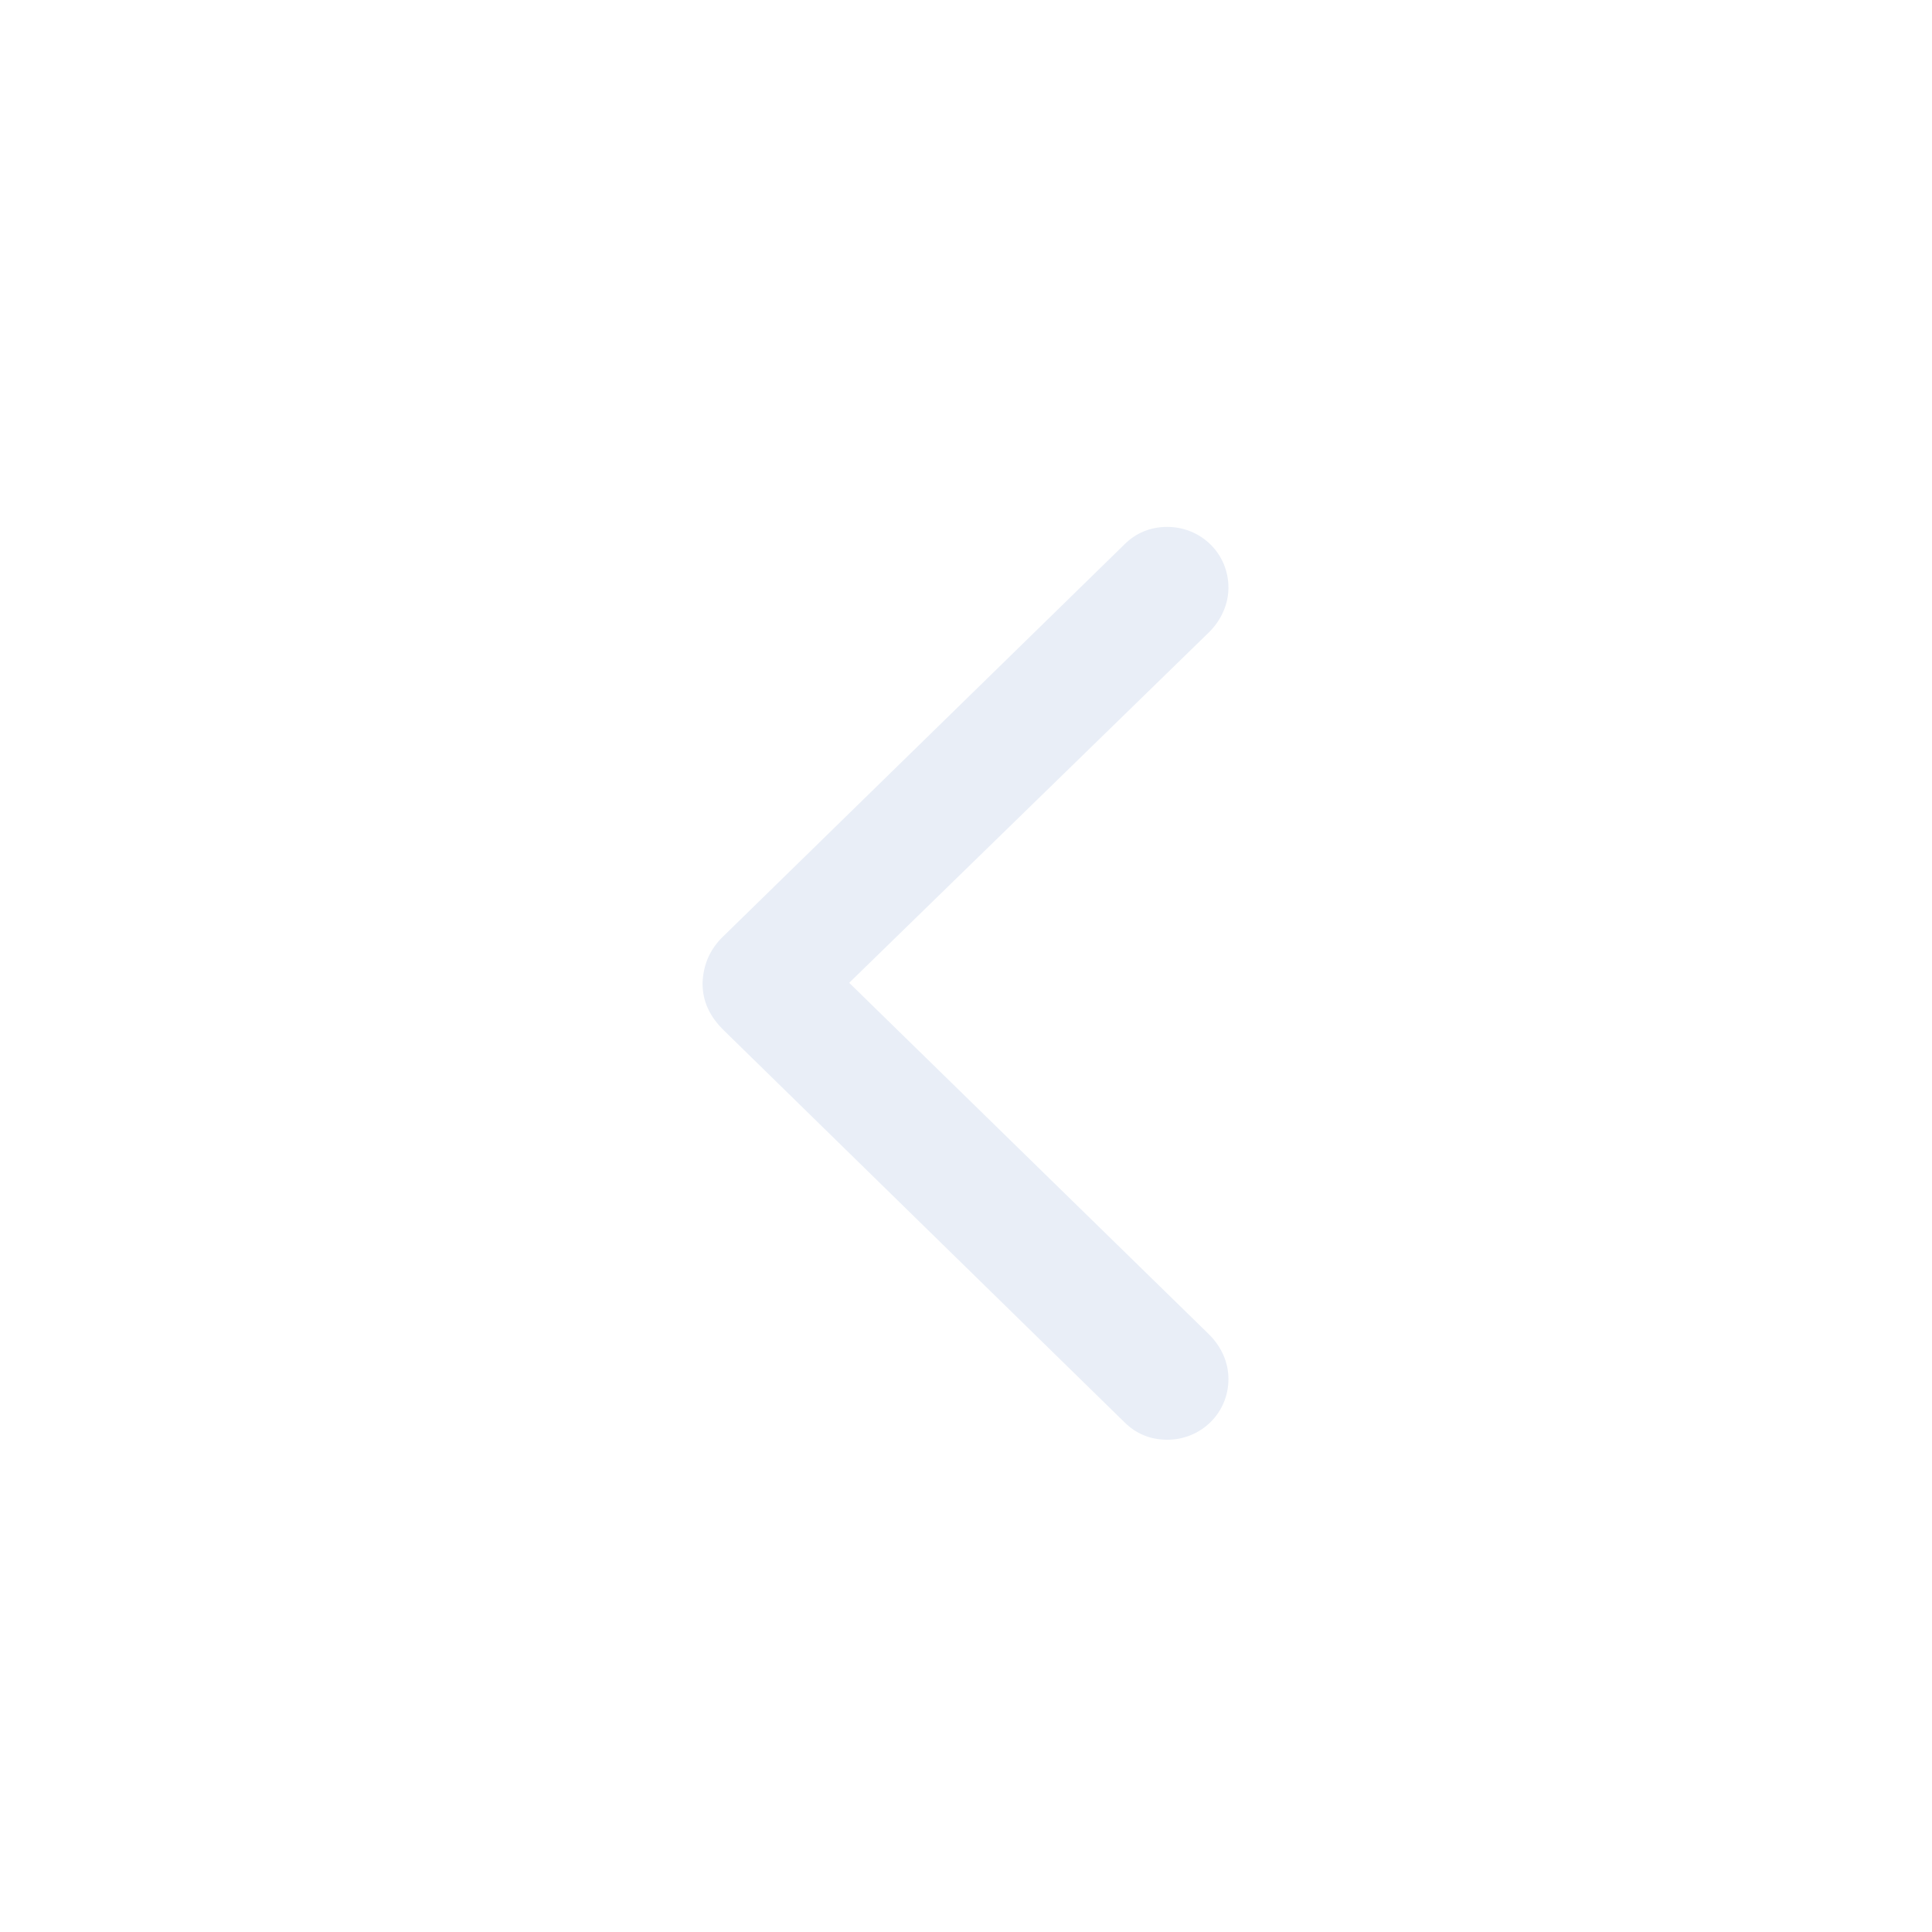
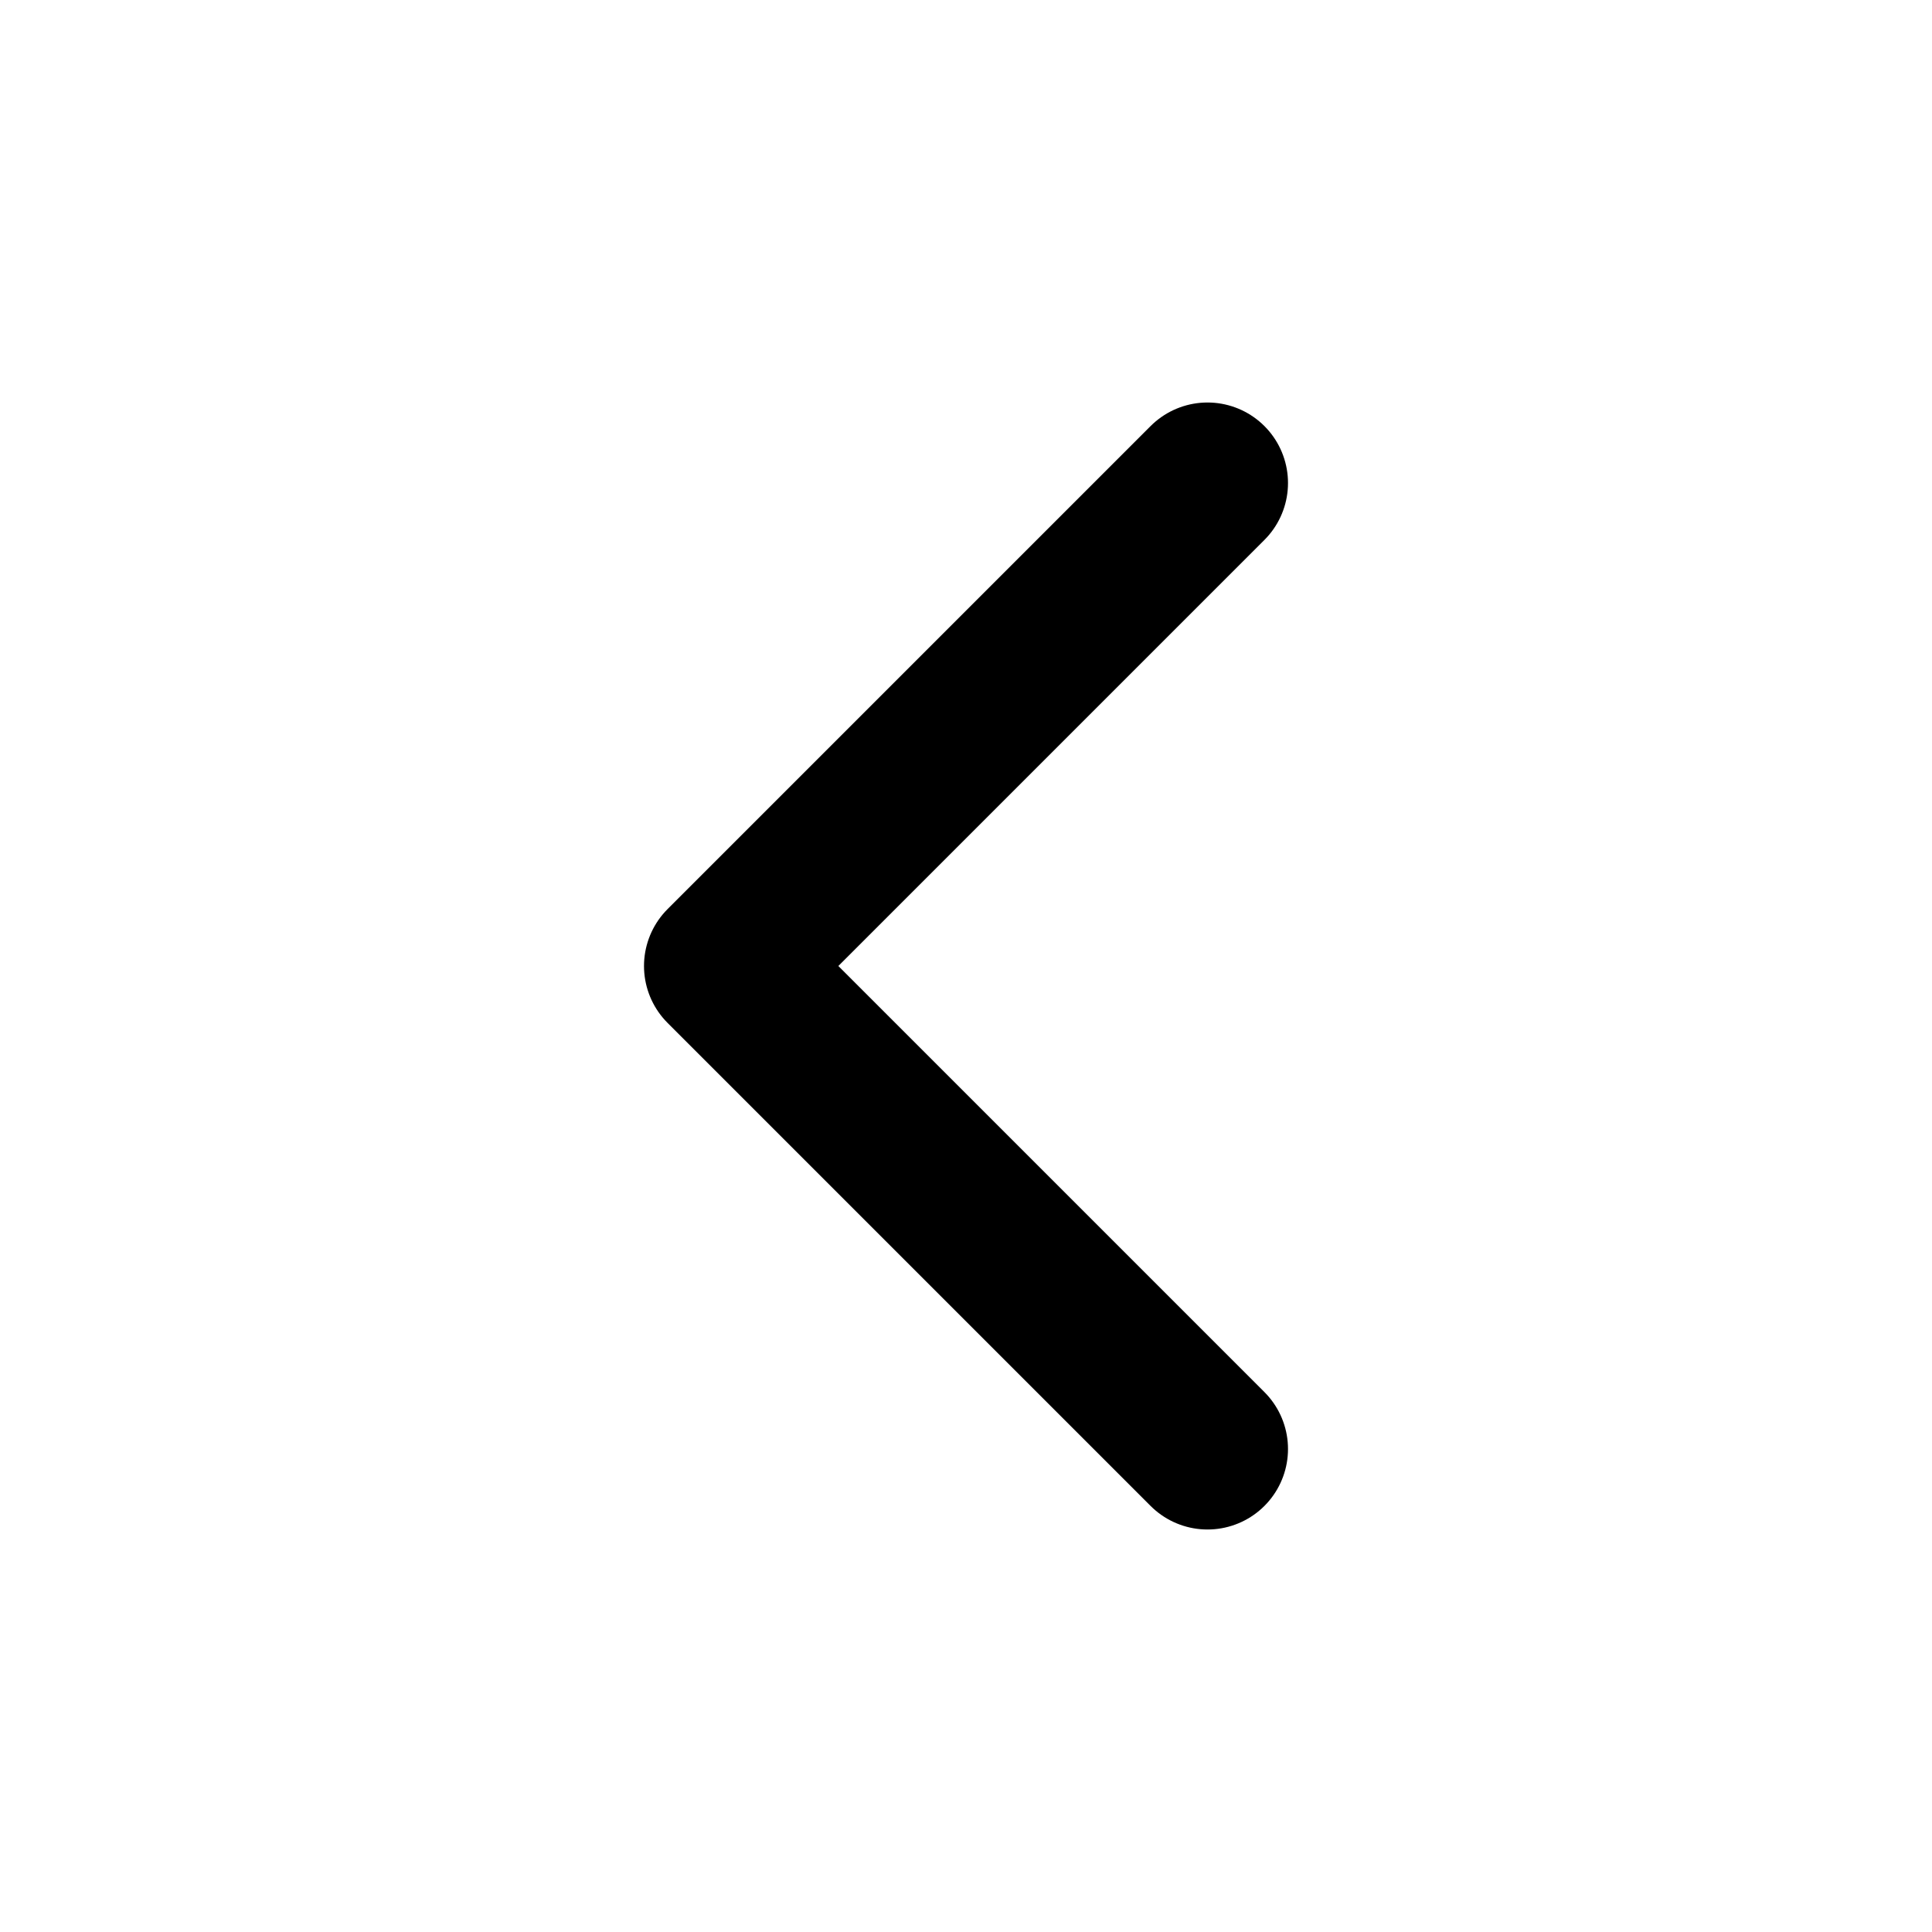
- <svg xmlns="http://www.w3.org/2000/svg" width="44" height="44" viewBox="0 0 44 44" fill="none">
-   <path d="M25.609 32.391C25.867 32.648 26.195 32.789 26.582 32.789C27.355 32.789 27.977 32.18 27.977 31.406C27.977 31.02 27.812 30.668 27.543 30.398L19.34 22.383L27.543 14.391C27.812 14.121 27.977 13.758 27.977 13.383C27.977 12.609 27.355 12 26.582 12C26.195 12 25.867 12.141 25.609 12.398L16.492 21.305C16.164 21.609 16.012 21.984 16 22.395C16 22.805 16.164 23.156 16.492 23.473L25.609 32.391Z" fill="#e9eef7" />
+ <svg xmlns="http://www.w3.org/2000/svg" width="24" height="24" viewBox="0 0 24 24" fill="none">
+   <path d="M15 18L9 12L15 6" stroke="currentColor" stroke-width="2" stroke-linecap="round" stroke-linejoin="round" />
</svg>
